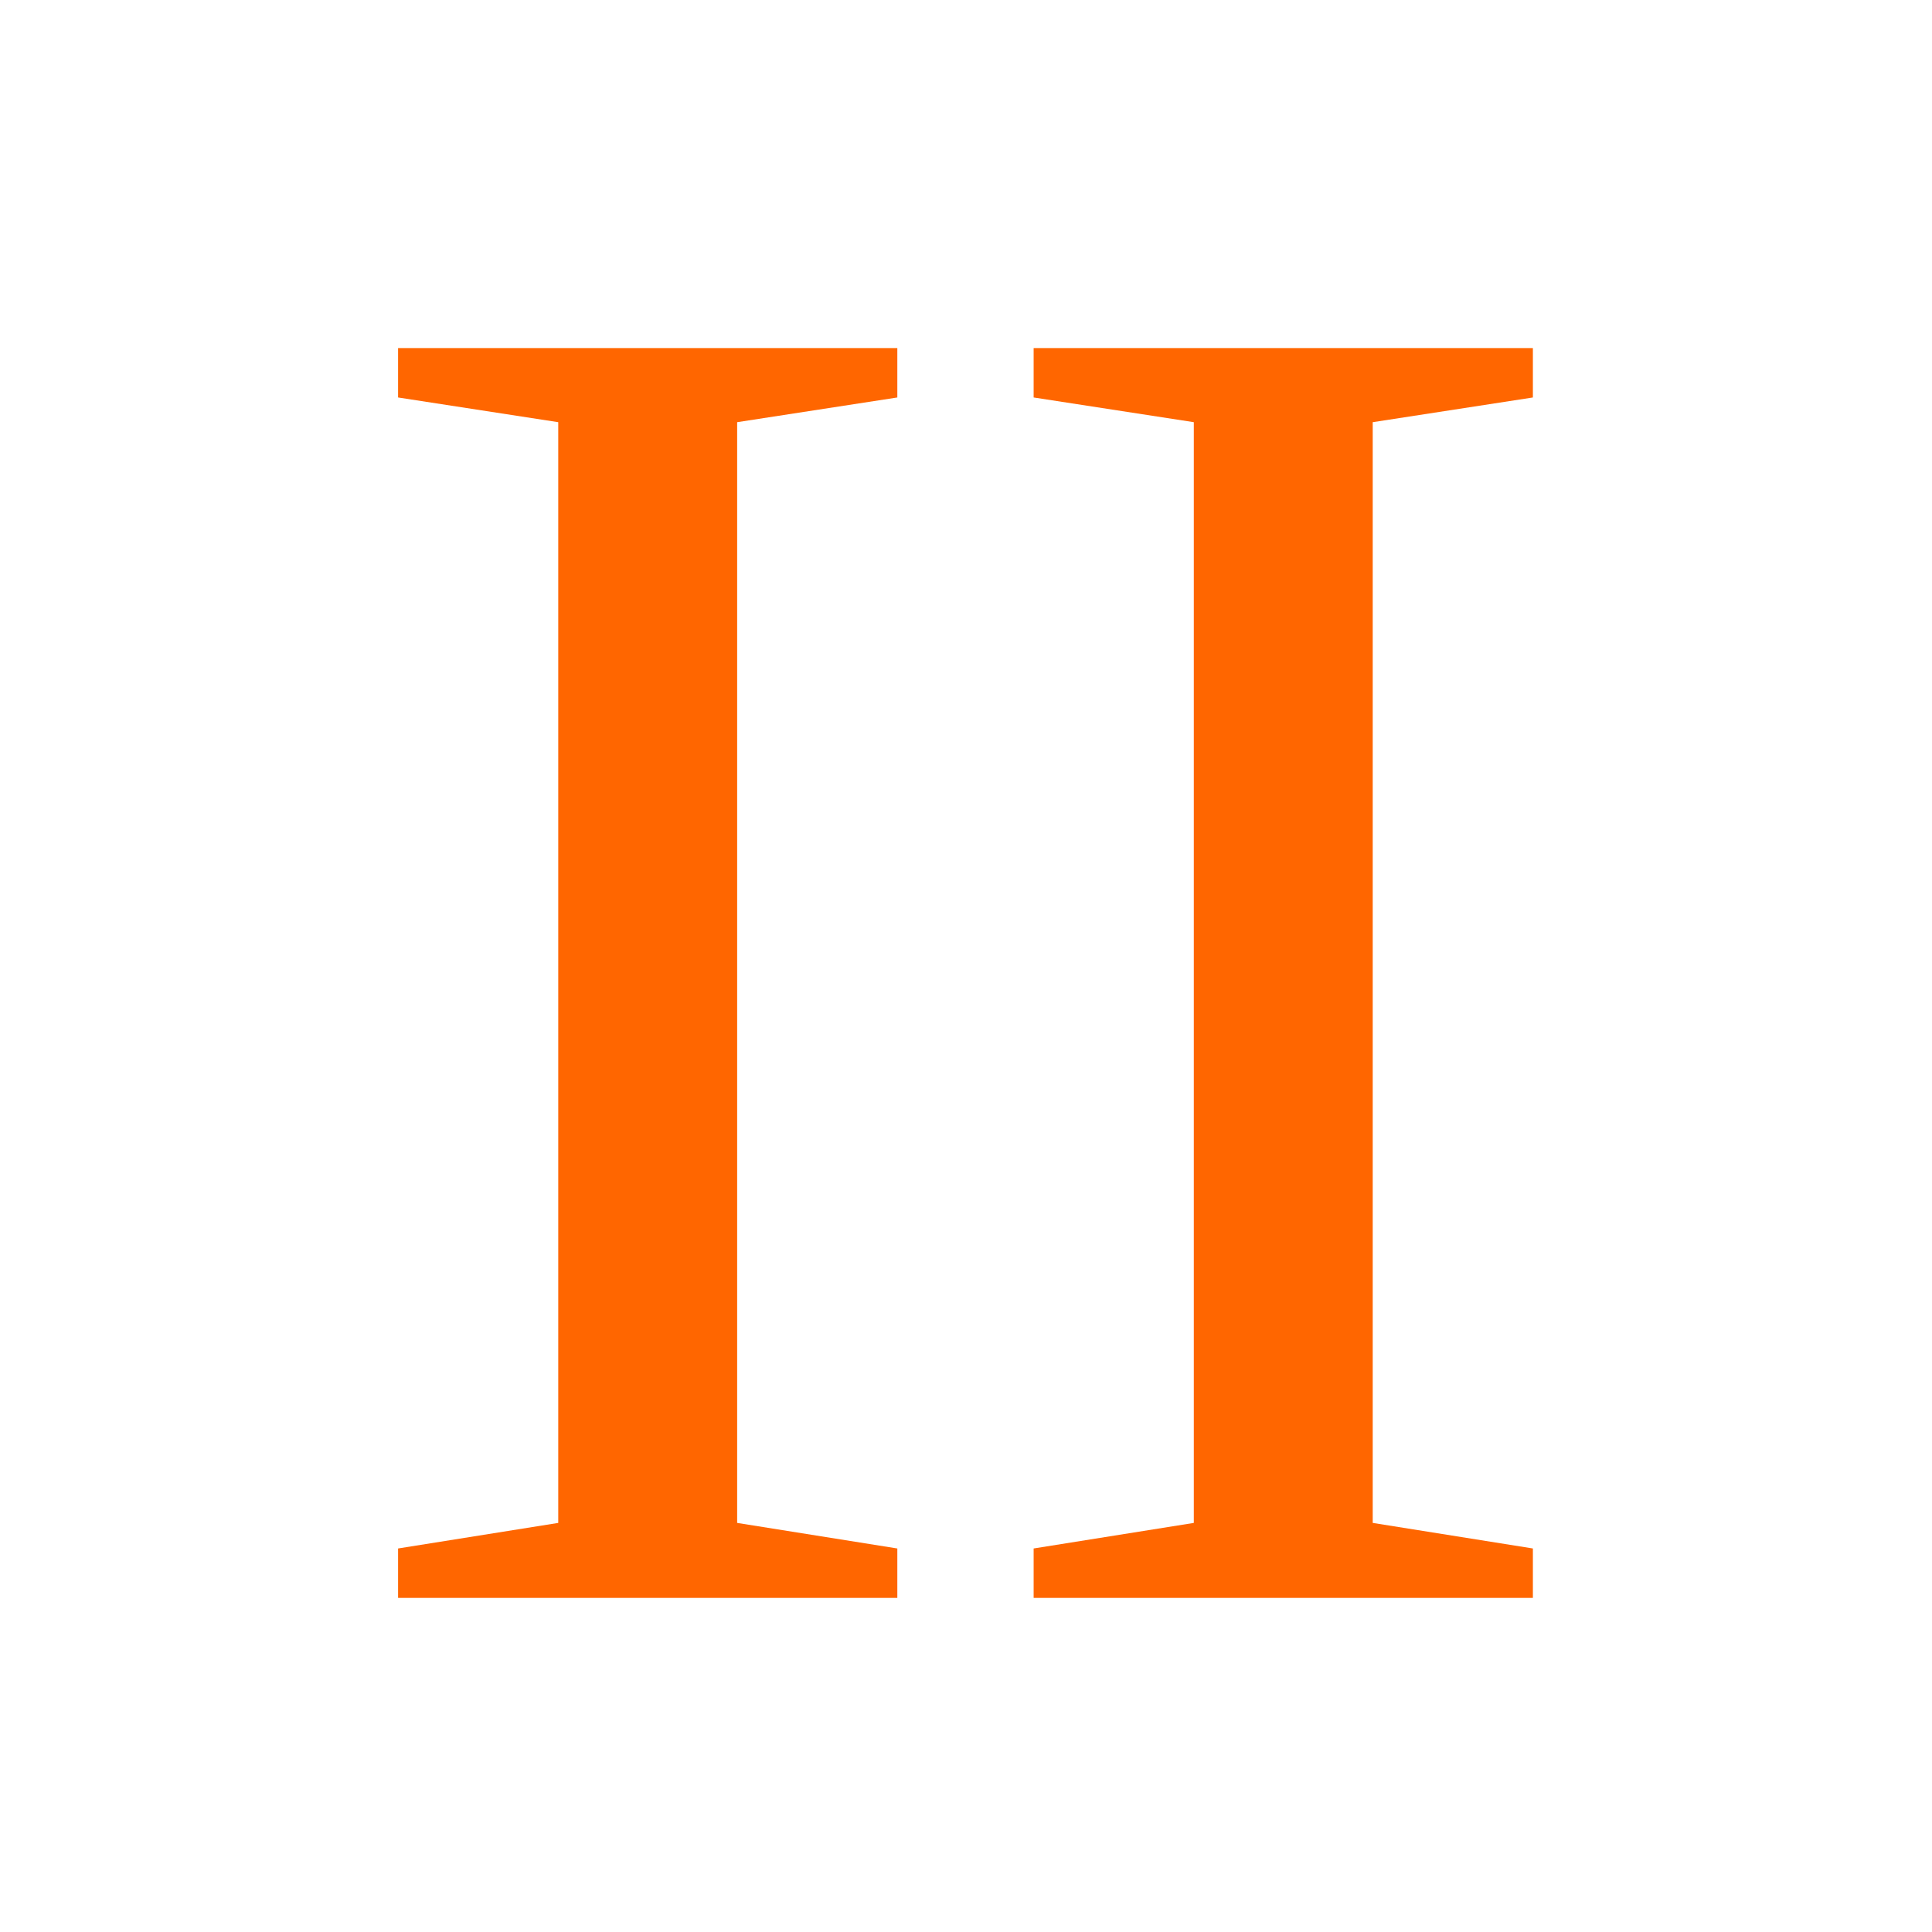
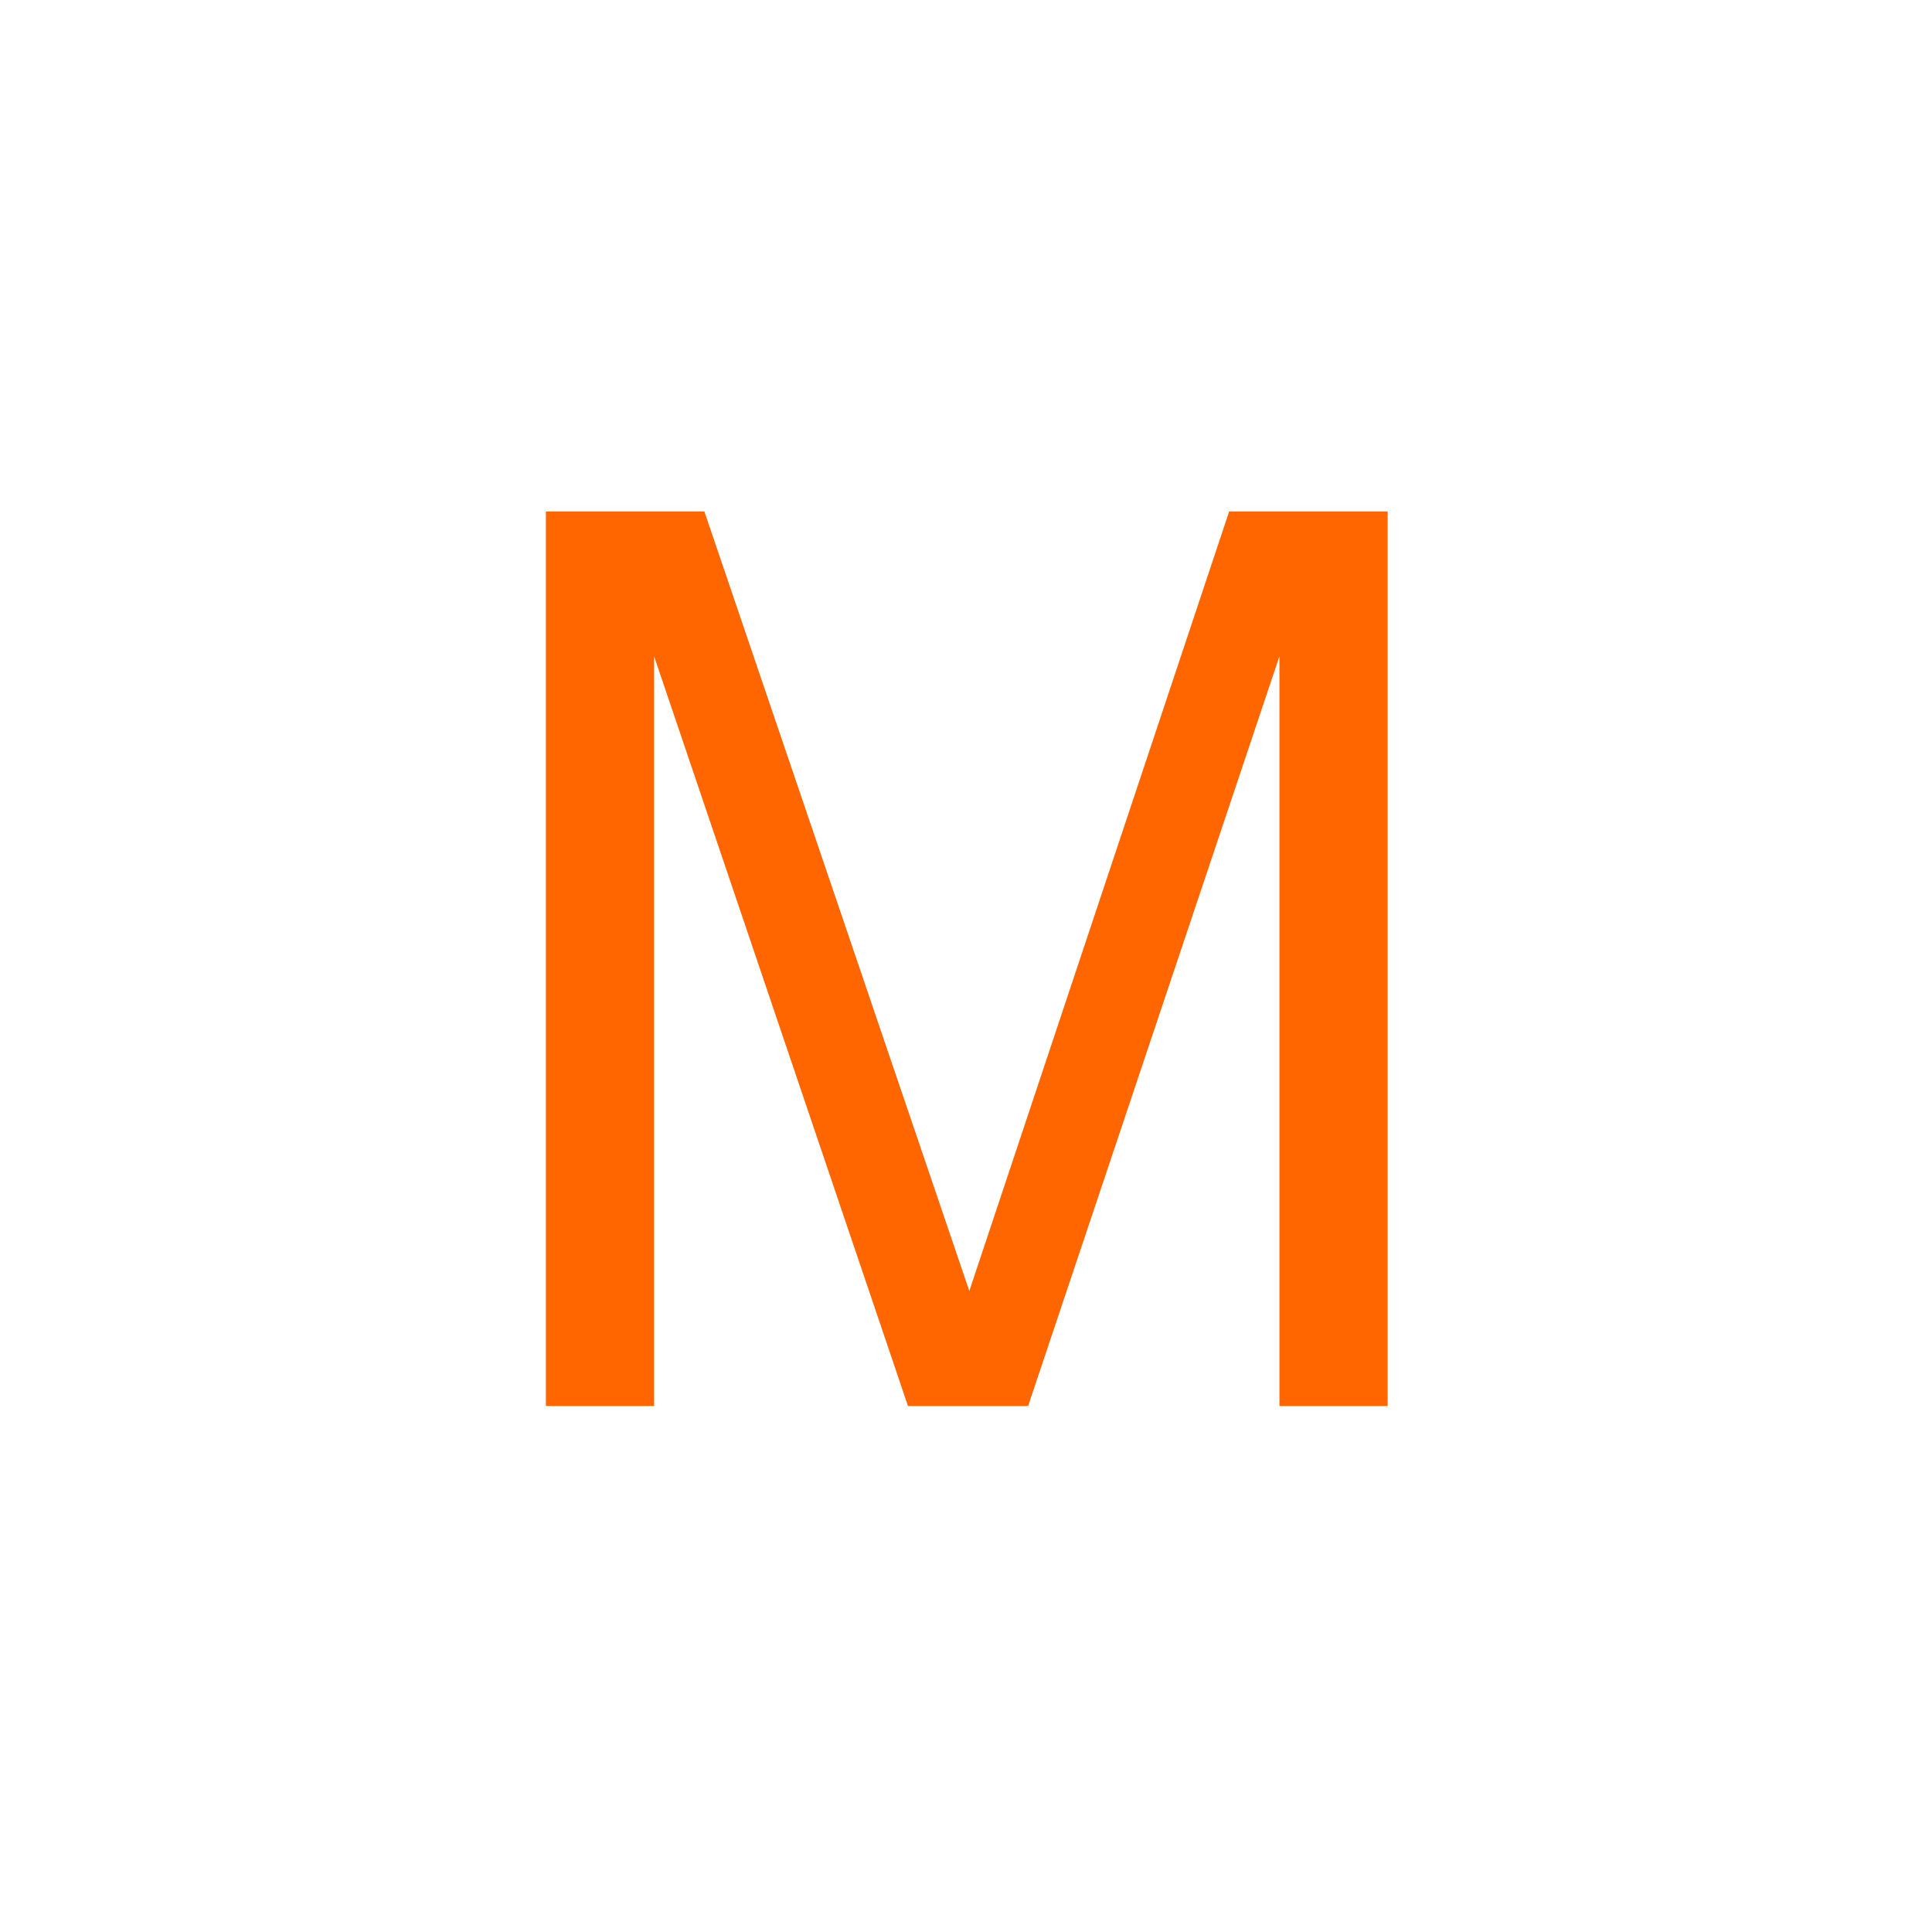
<svg xmlns="http://www.w3.org/2000/svg" width="1cm" height="1cm" viewBox="0 0 35.433 35.433" id="svg11174" version="1.1">
  <defs id="defs11176" />
  <g id="layer1" transform="translate(0,-1016.929)">
-     <text xml:space="preserve" style="font-style:normal;font-weight:normal;font-size:40px;line-height:125%;font-family:Sans;letter-spacing:0px;word-spacing:0px;fill:#ff6600;fill-opacity:1;stroke:none;stroke-width:1px;stroke-linecap:butt;stroke-linejoin:miter;stroke-opacity:1" x="6.036" y="1046.233" id="text9048">
-       <tspan x="6.036" y="1046.233" style="font-style:normal;font-variant:normal;font-weight:normal;font-stretch:normal;font-size:35px;font-family:'Times New Roman';-inkscape-font-specification:'Times New Roman, ';fill:#ff6600;fill-opacity:1" id="tspan9052">II</tspan>
+     <text xml:space="preserve" style="font-style:normal;font-weight:normal;font-size:30px;line-height:125%;font-family:Sans;letter-spacing:0px;word-spacing:0px;fill:#ff6600;fill-opacity:1;stroke:none;stroke-width:1px;stroke-linecap:butt;stroke-linejoin:miter;stroke-opacity:1" x="8.323" y="1042.715" id="text9048">
+       <tspan x="8.323" y="1042.715" style="font-style:normal;font-variant:normal;font-weight:normal;font-stretch:normal;font-size:22.5px;font-family:Helvetica;-inkscape-font-specification:Helvetica;fill:#ff6600;fill-opacity:1" id="tspan9052">M</tspan>
    </text>
  </g>
</svg>
